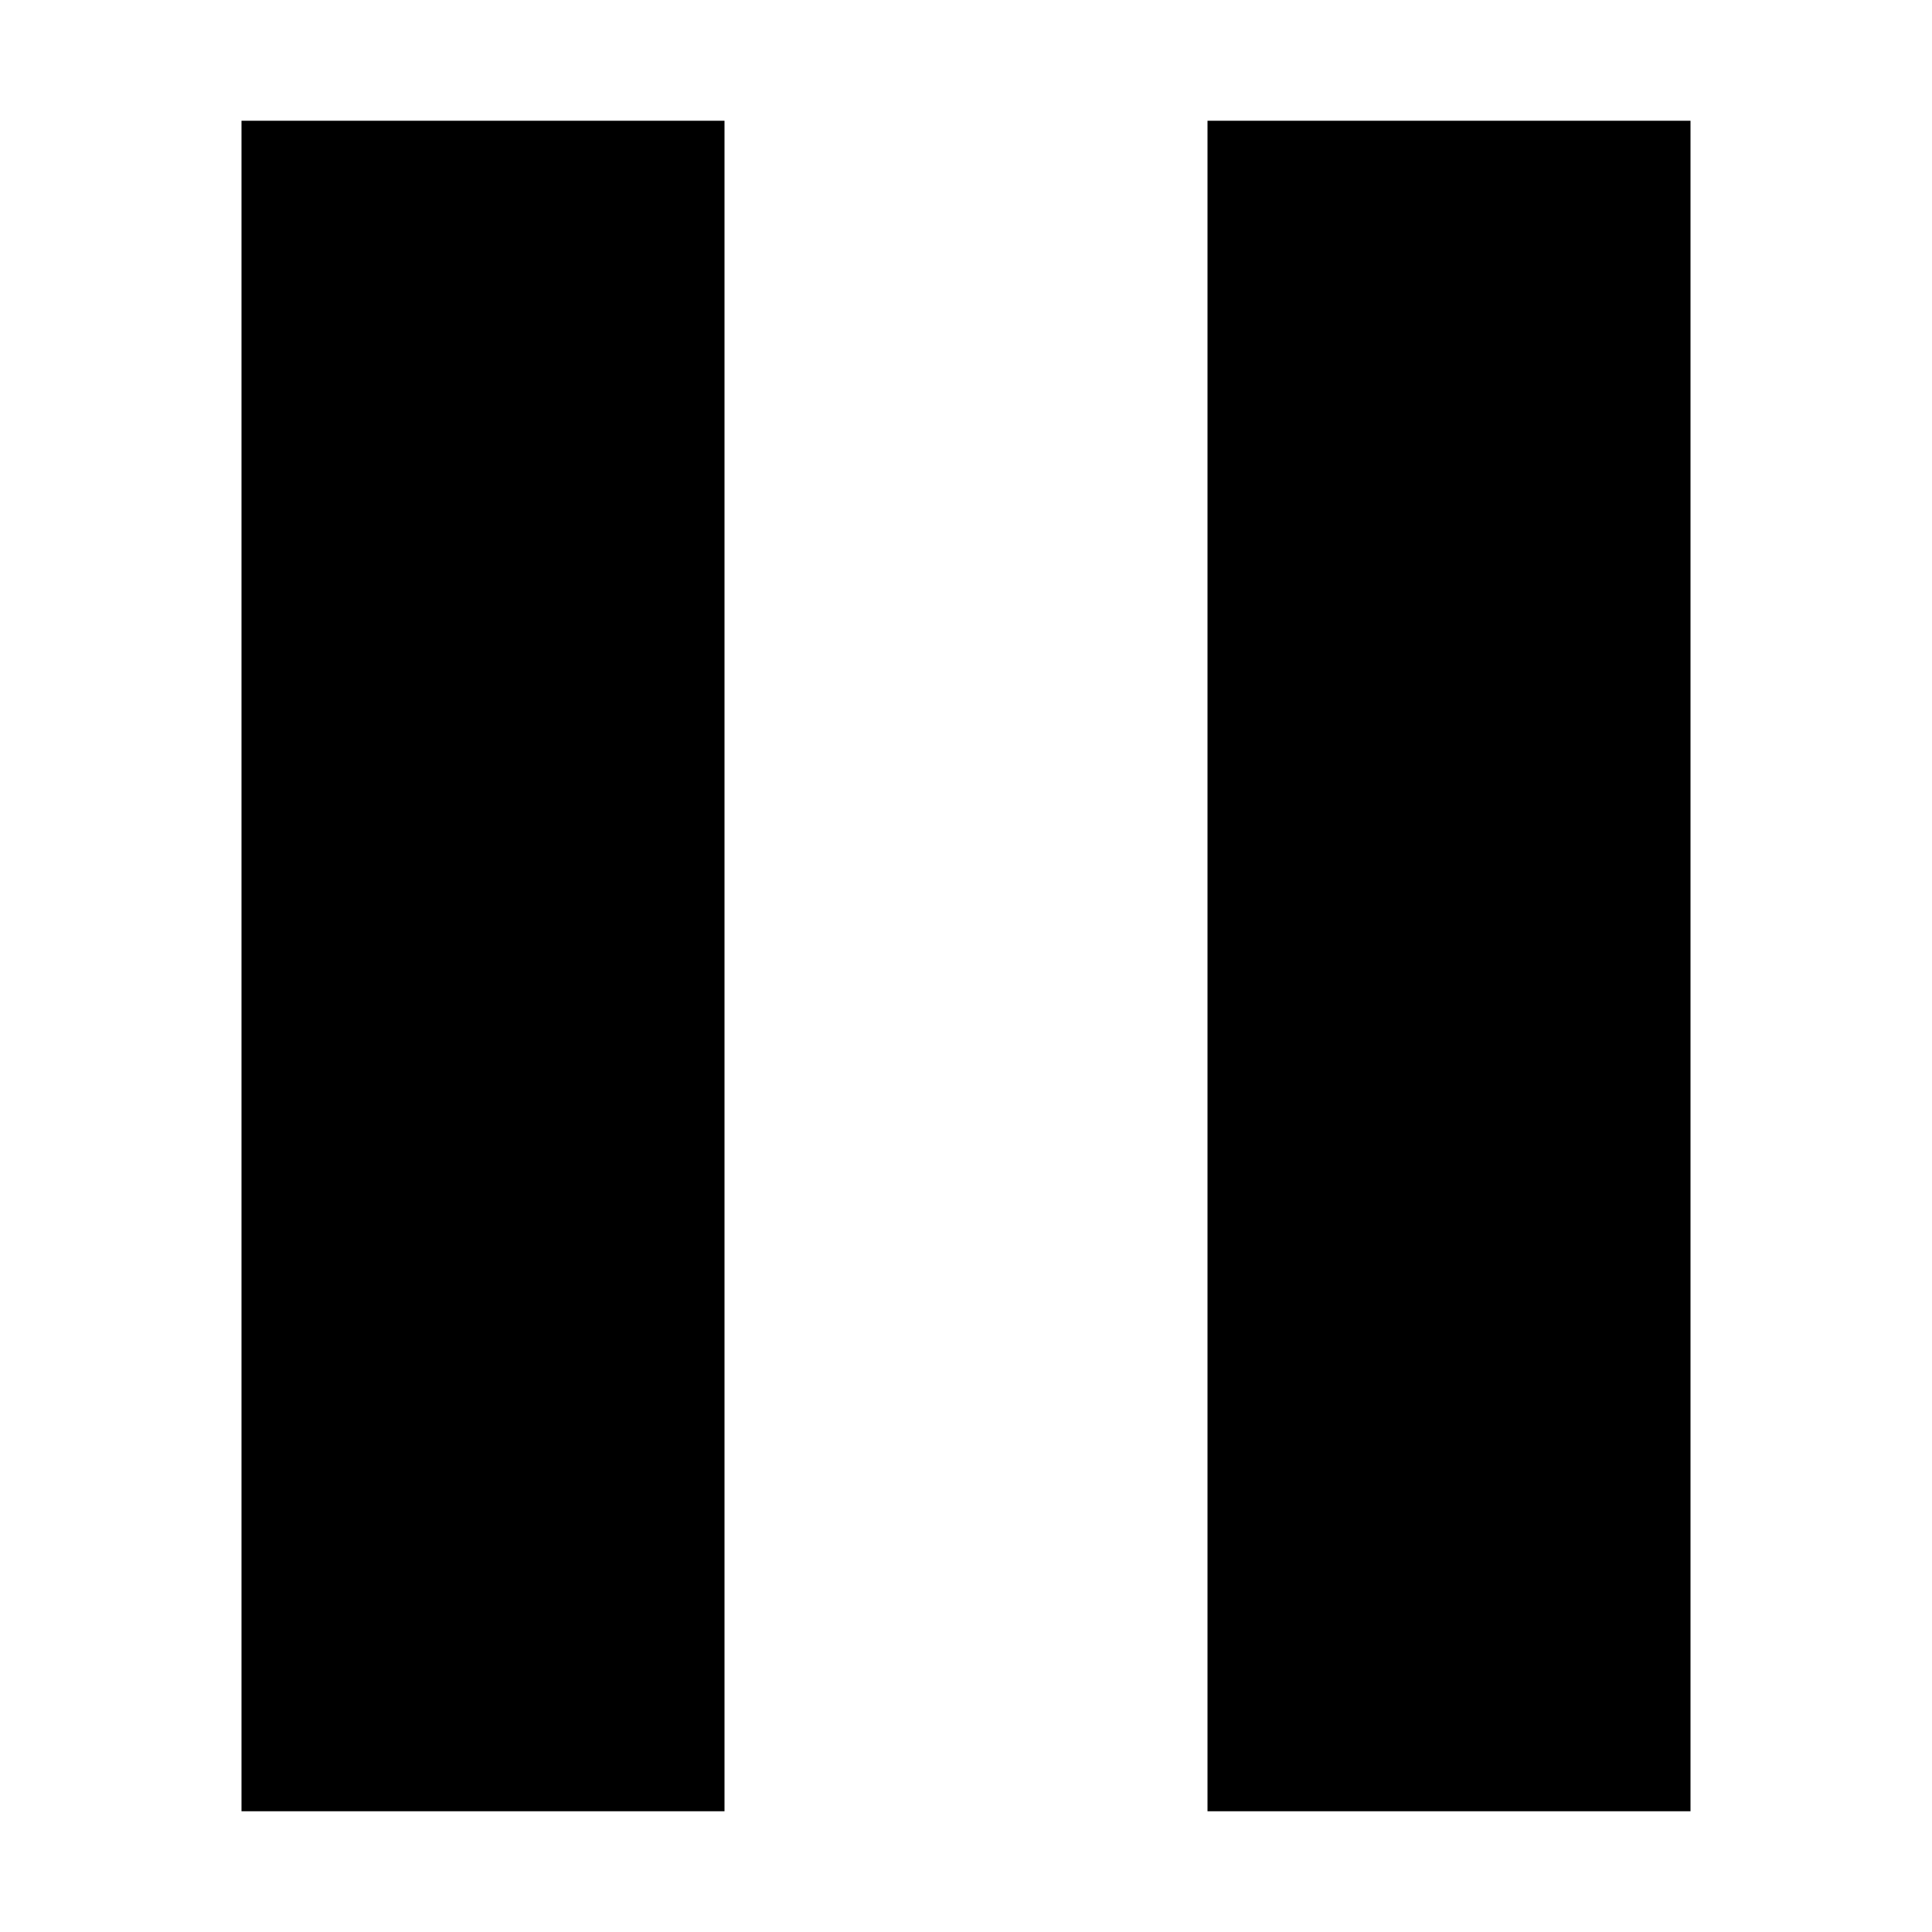
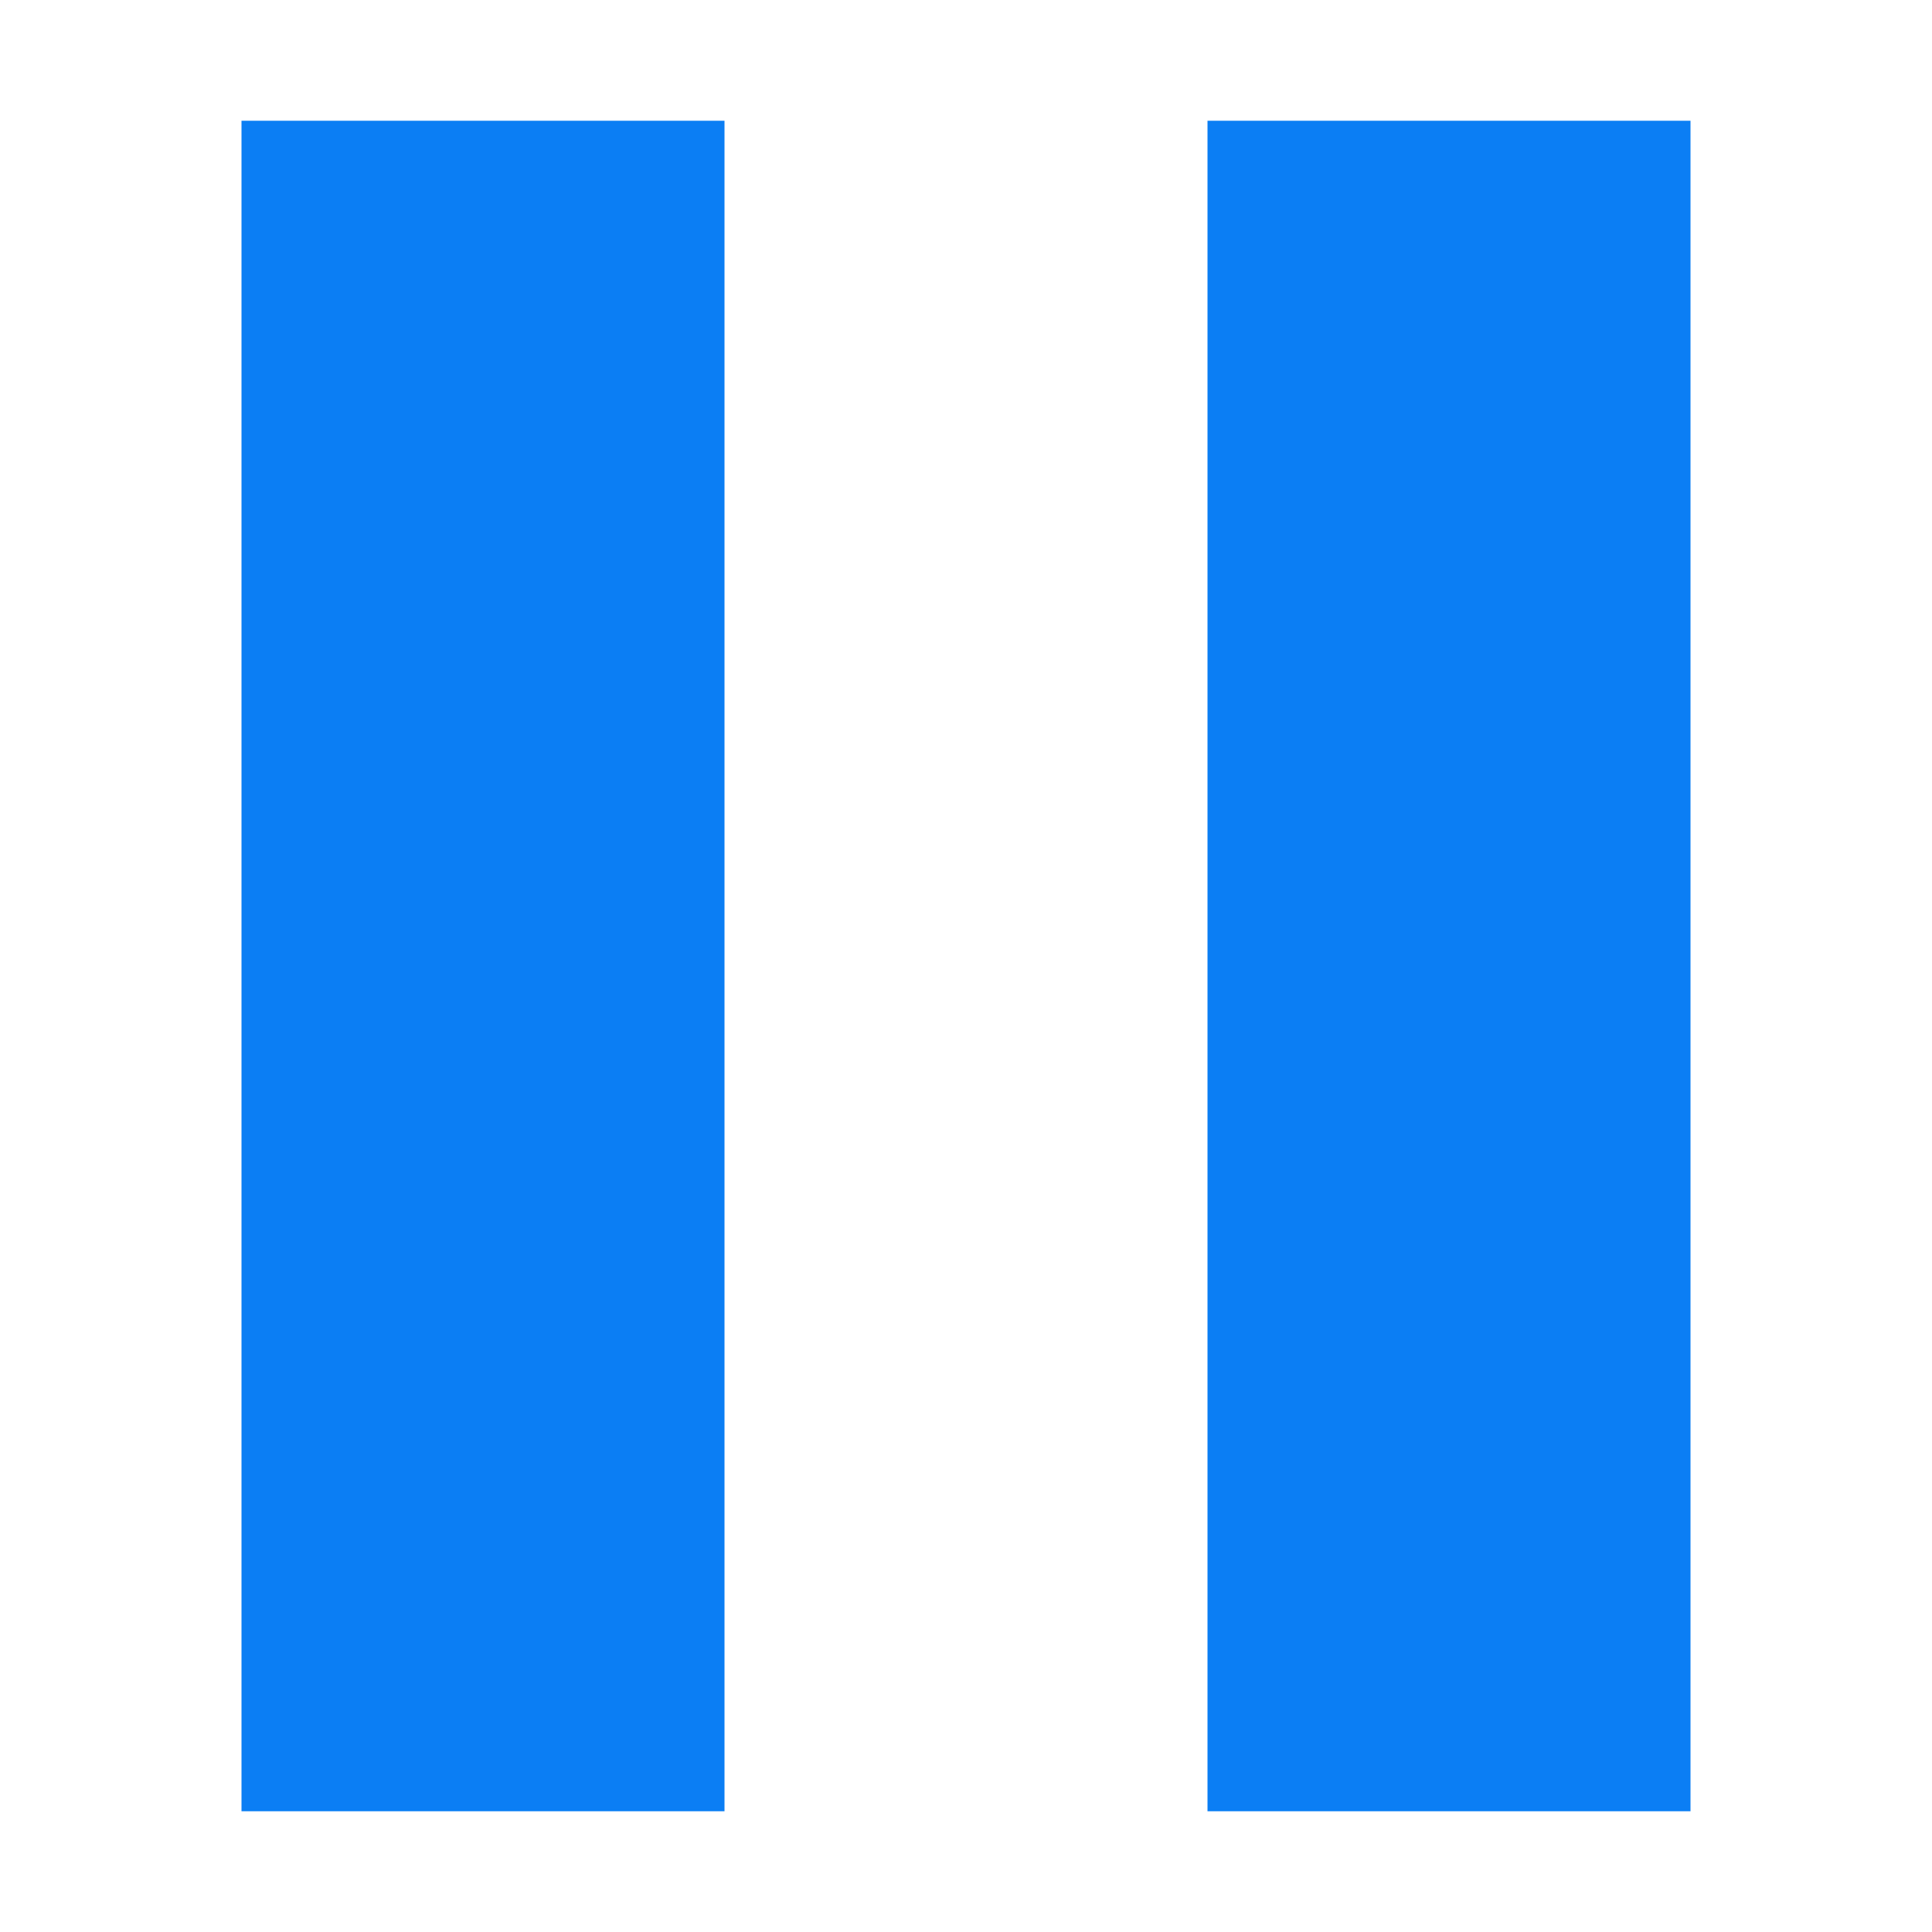
- <svg xmlns="http://www.w3.org/2000/svg" version="1.1" width="1024" height="1024" viewBox="0 0 1024 1024">
+ <svg xmlns="http://www.w3.org/2000/svg" version="1.1" id="Layer_1" x="0px" y="0px" width="1024px" height="1024px" viewBox="0 0 1024 1024" style="enable-background:new 0 0 1024 1024;" xml:space="preserve">
+   <style type="text/css">
+ 	.st0{fill:#0B7EF4;}
+ </style>
  <g id="icomoon-ignore">
</g>
-   <path d="M640 960v-896h256v896h-256zM128 64h256v896h-256v-896z" />
+   <path class="st0" d="M640,960V64h256v896H640z M128,64h256v896H128V64z" />
</svg>
